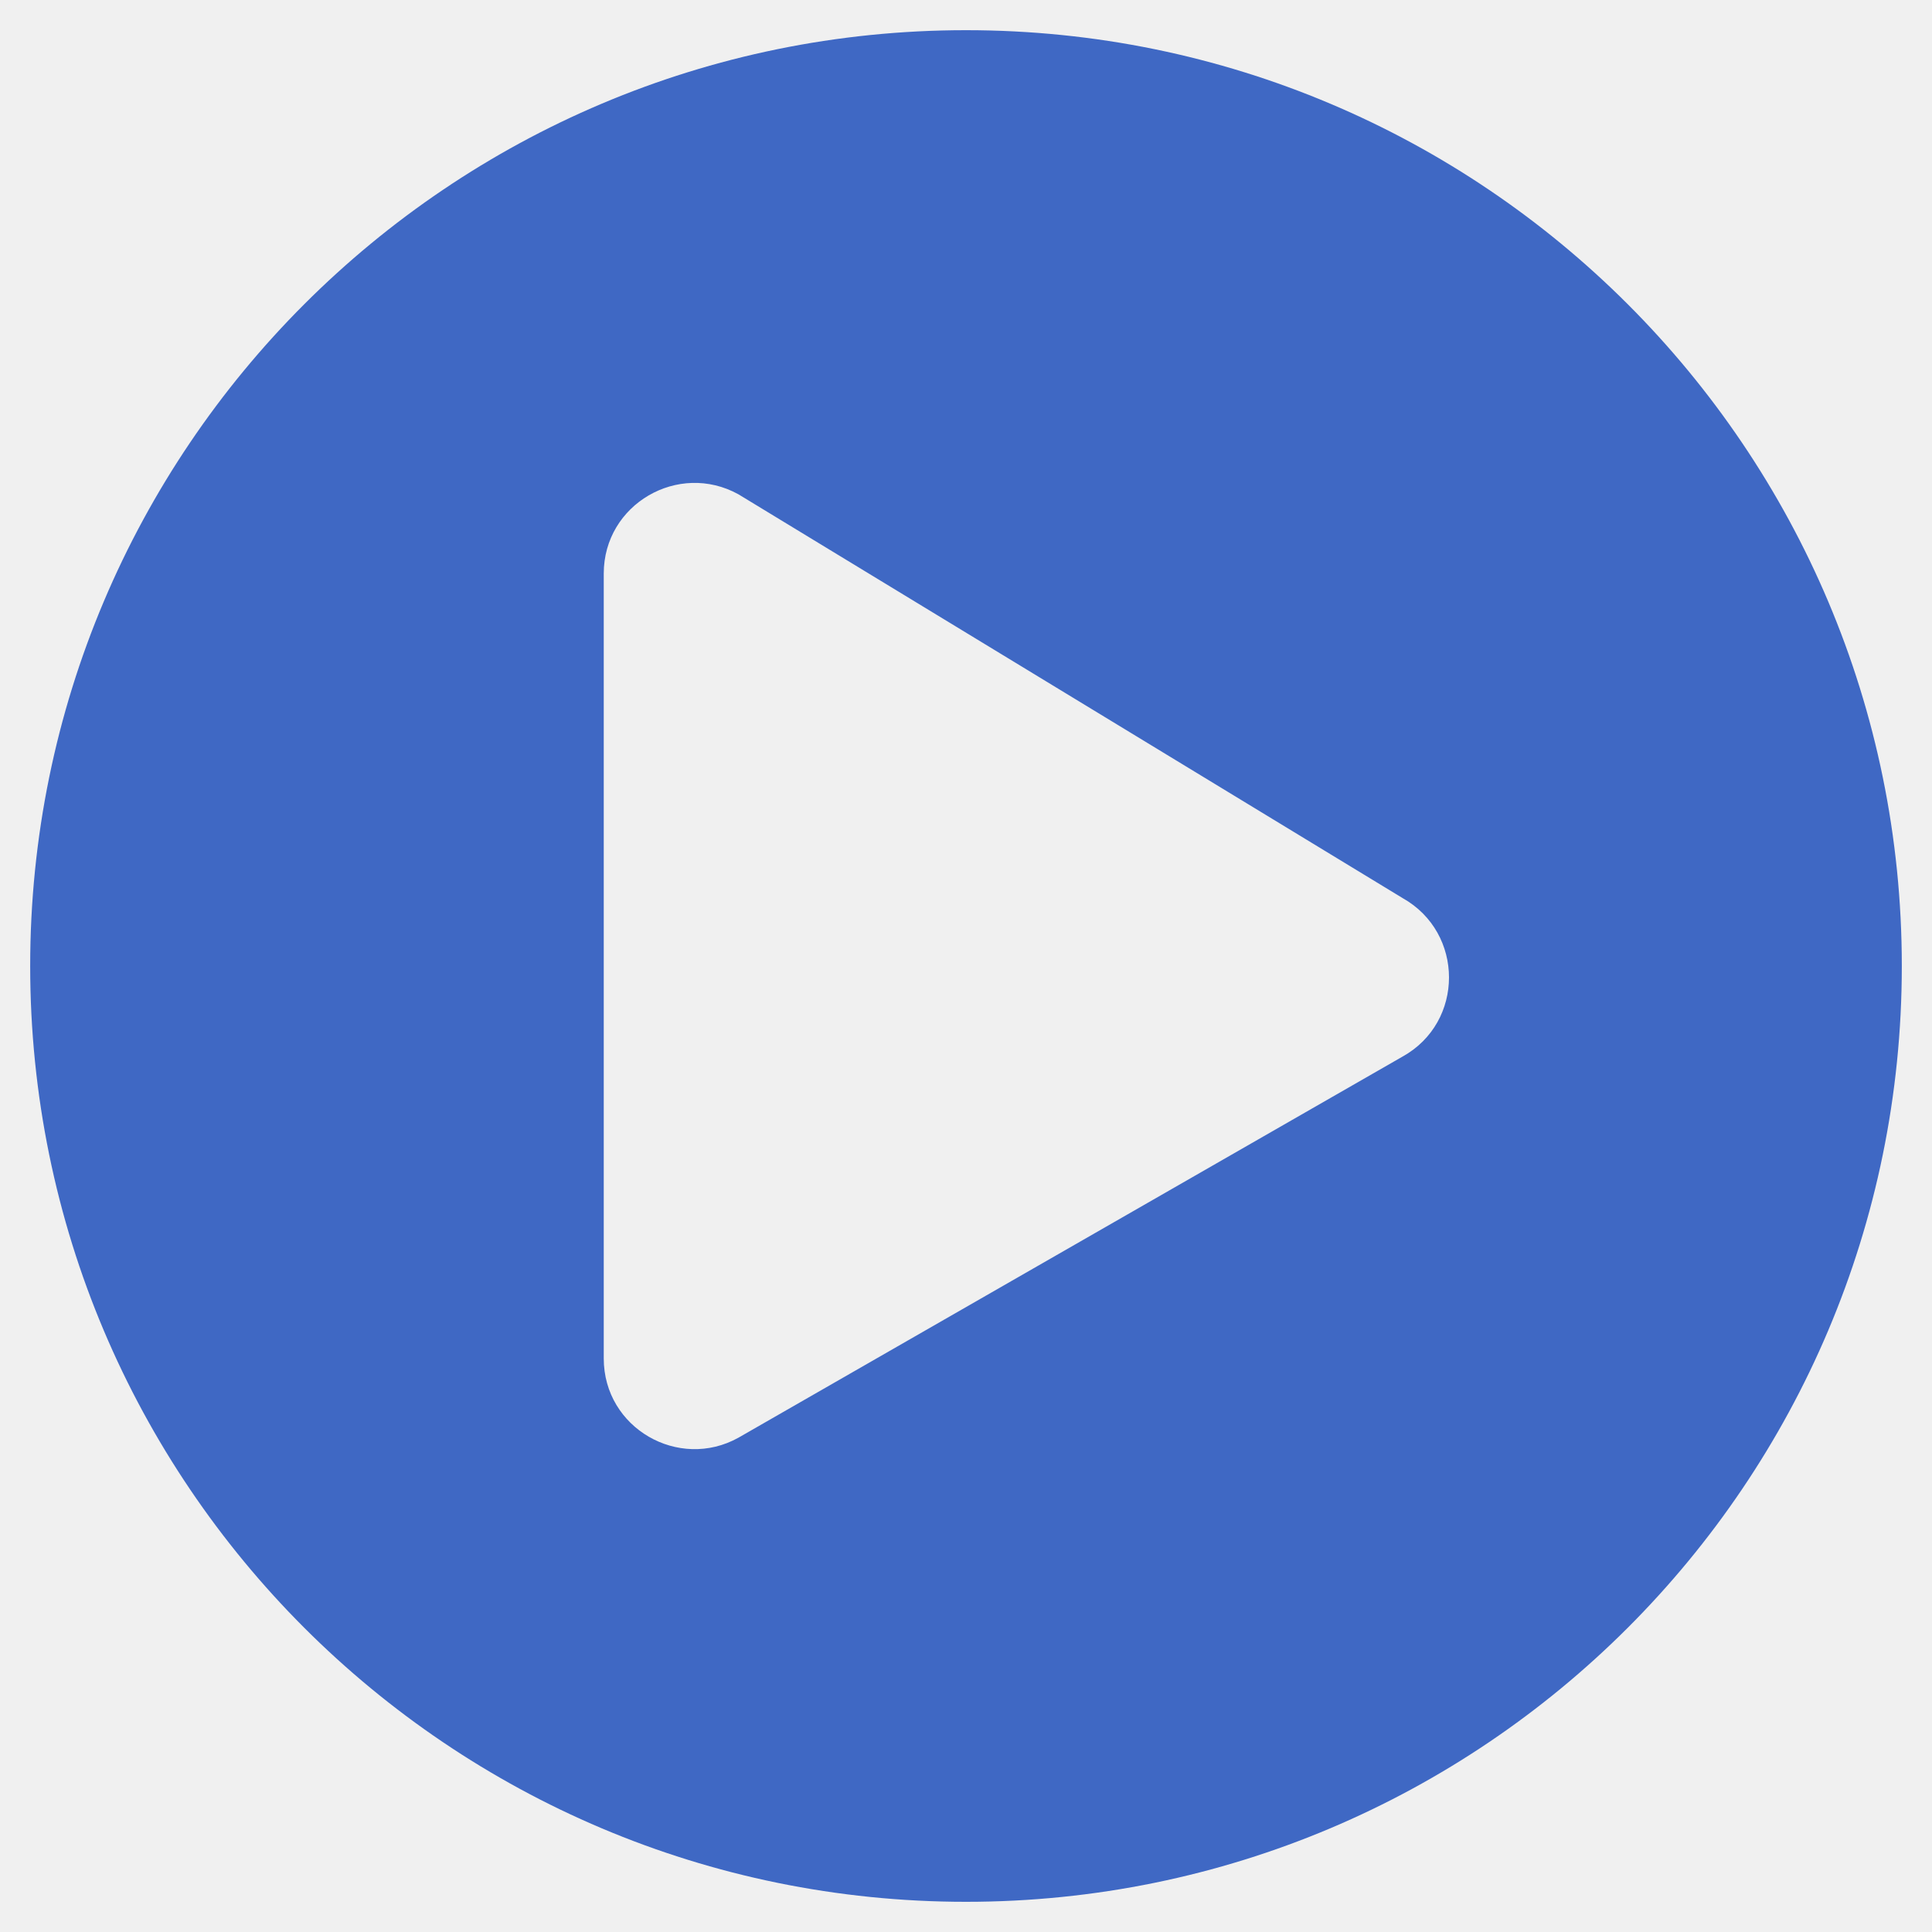
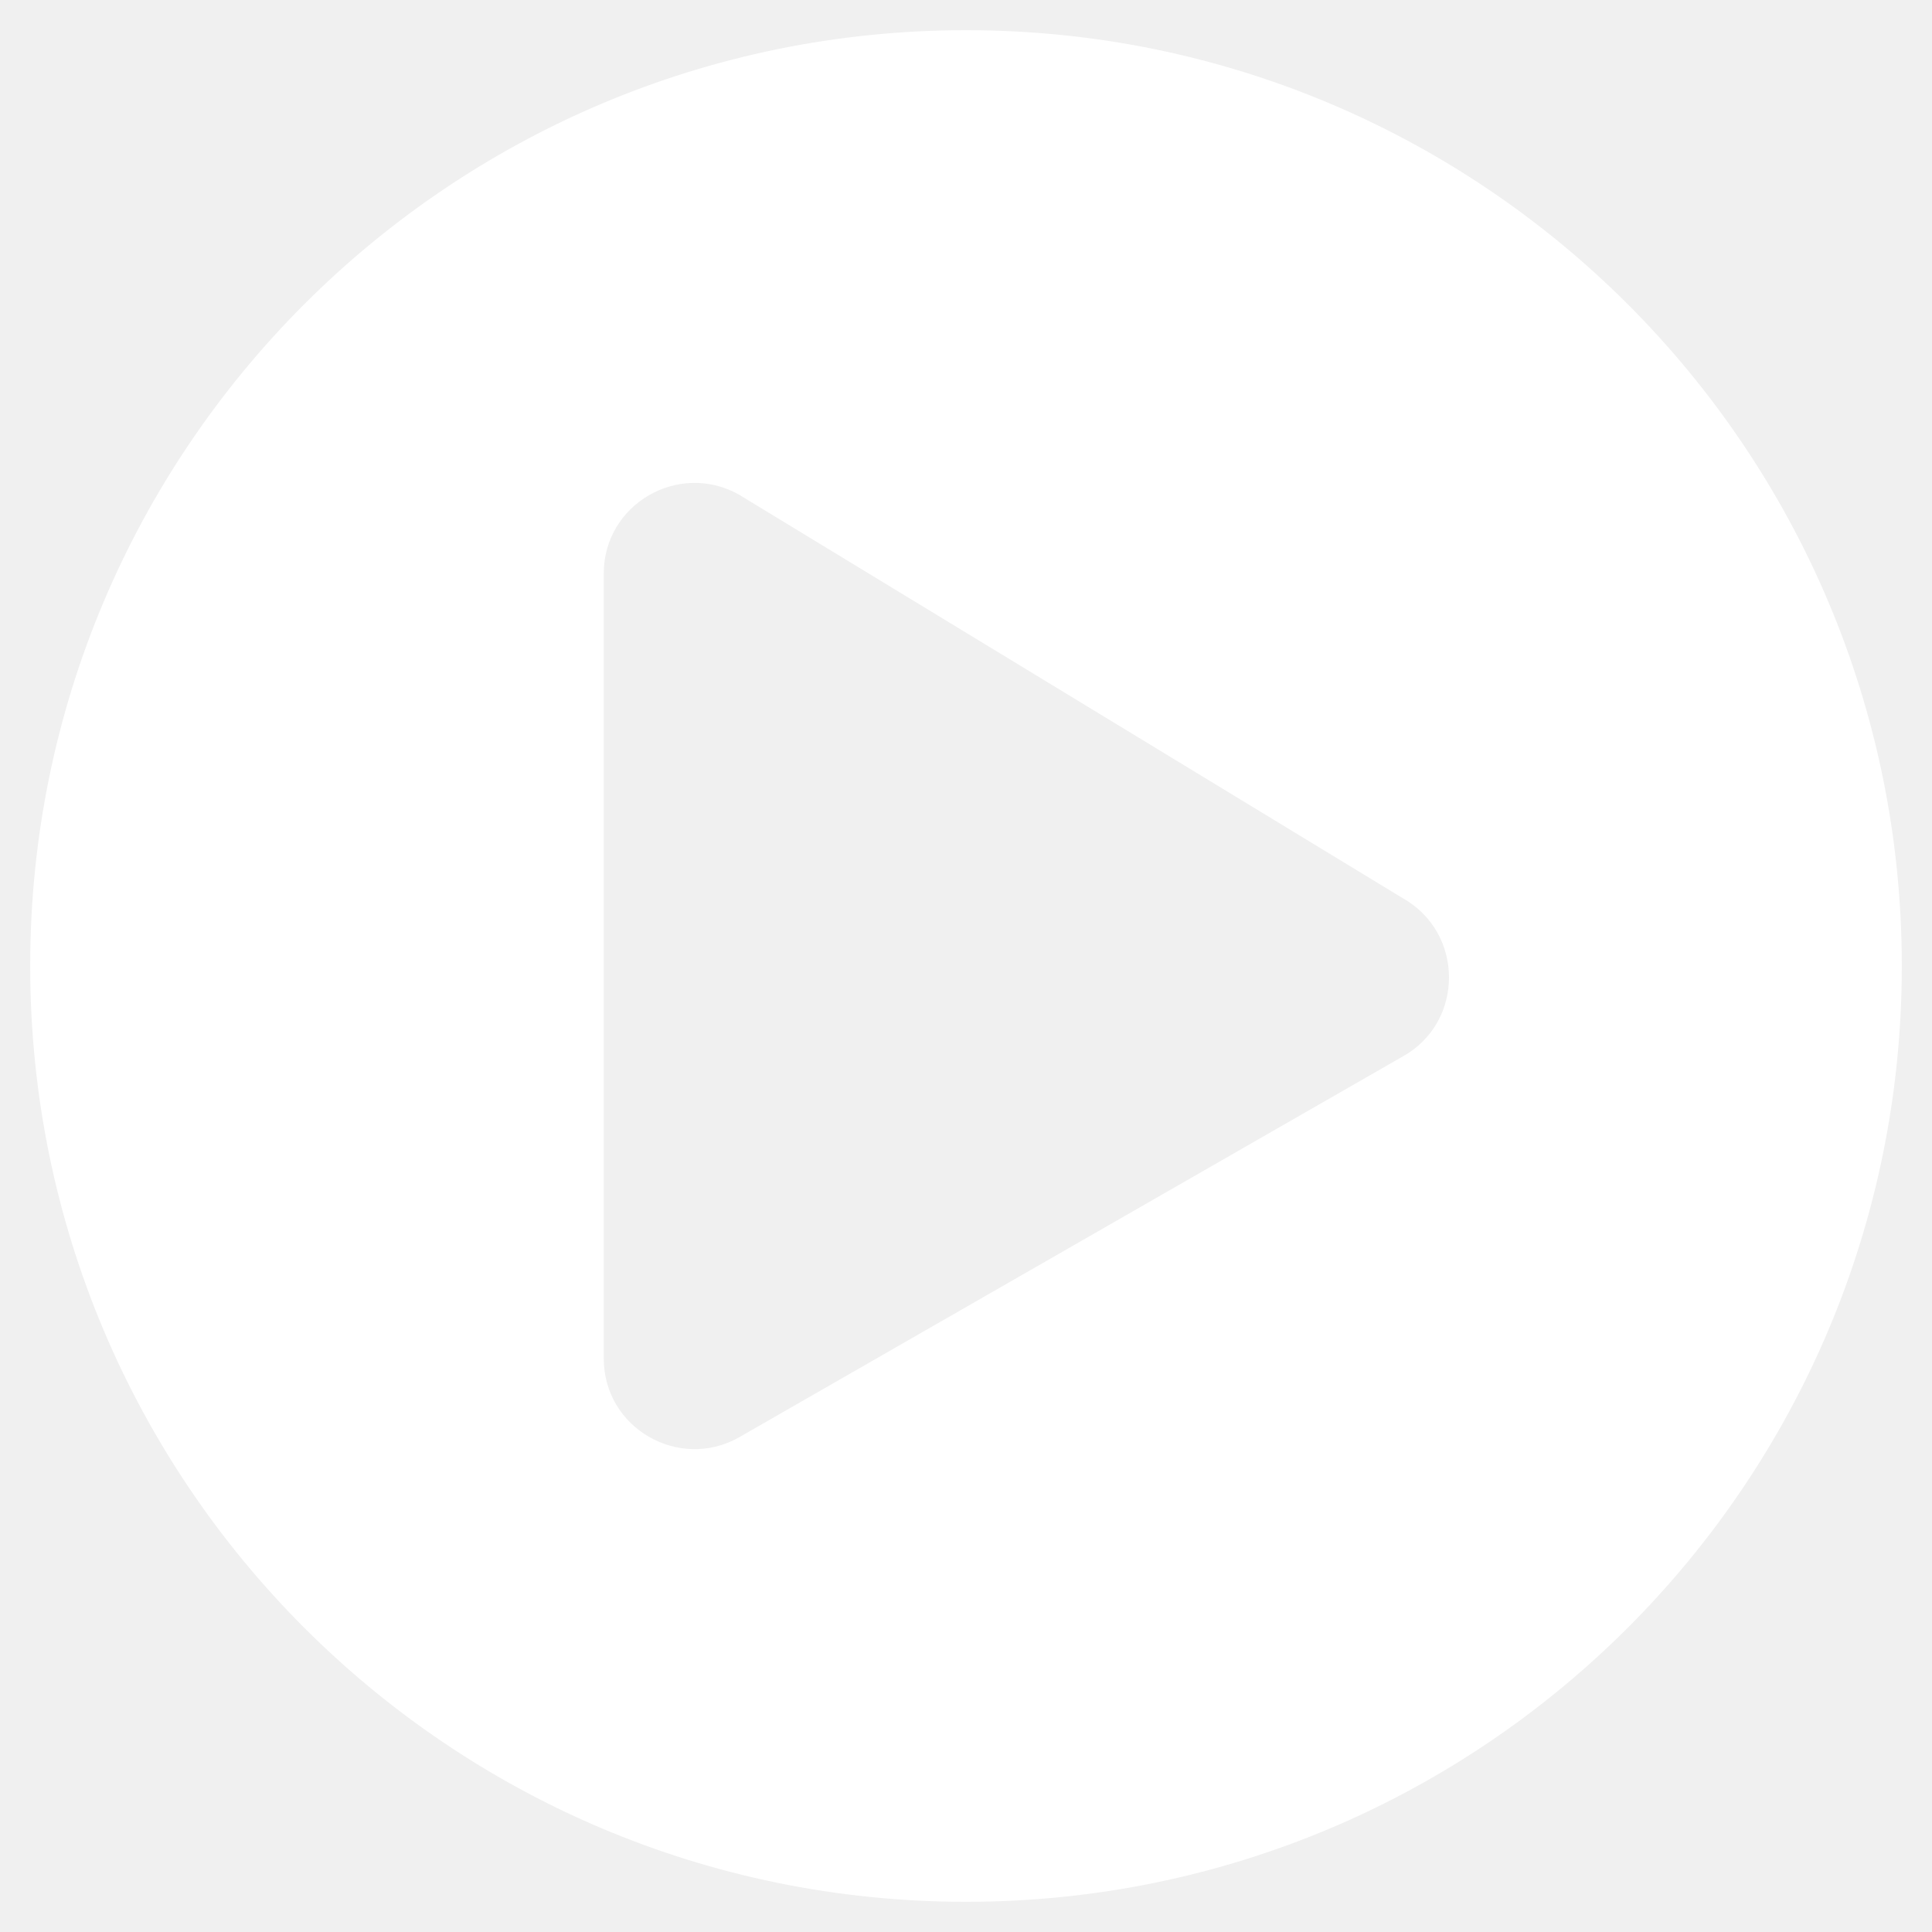
<svg xmlns="http://www.w3.org/2000/svg" aria-hidden="true" focusable="false" data-prefix="fas" data-icon="play-circle" class="svg-inline--fa fa-play-circle fa-w-16" role="img" viewBox="0 0 512 512">
-   <path fill="rgba(63, 104, 196, 1)" d="M256 8C119 8 8 119 8 256s111 248 248 248 248-111 248-248S393 8 256 8zm115.7 272l-176 101c-15.8 8.8-35.7-2.5-35.7-21V152c0-18.4 19.8-29.8 35.7-21l176 107c16.4 9.2 16.4 32.9 0 42z" />
+   <path fill="white" d="M256 8C119 8 8 119 8 256s111 248 248 248 248-111 248-248S393 8 256 8zm115.7 272l-176 101c-15.8 8.8-35.7-2.5-35.7-21V152c0-18.4 19.8-29.8 35.7-21l176 107c16.4 9.2 16.4 32.9 0 42z" />
</svg>
